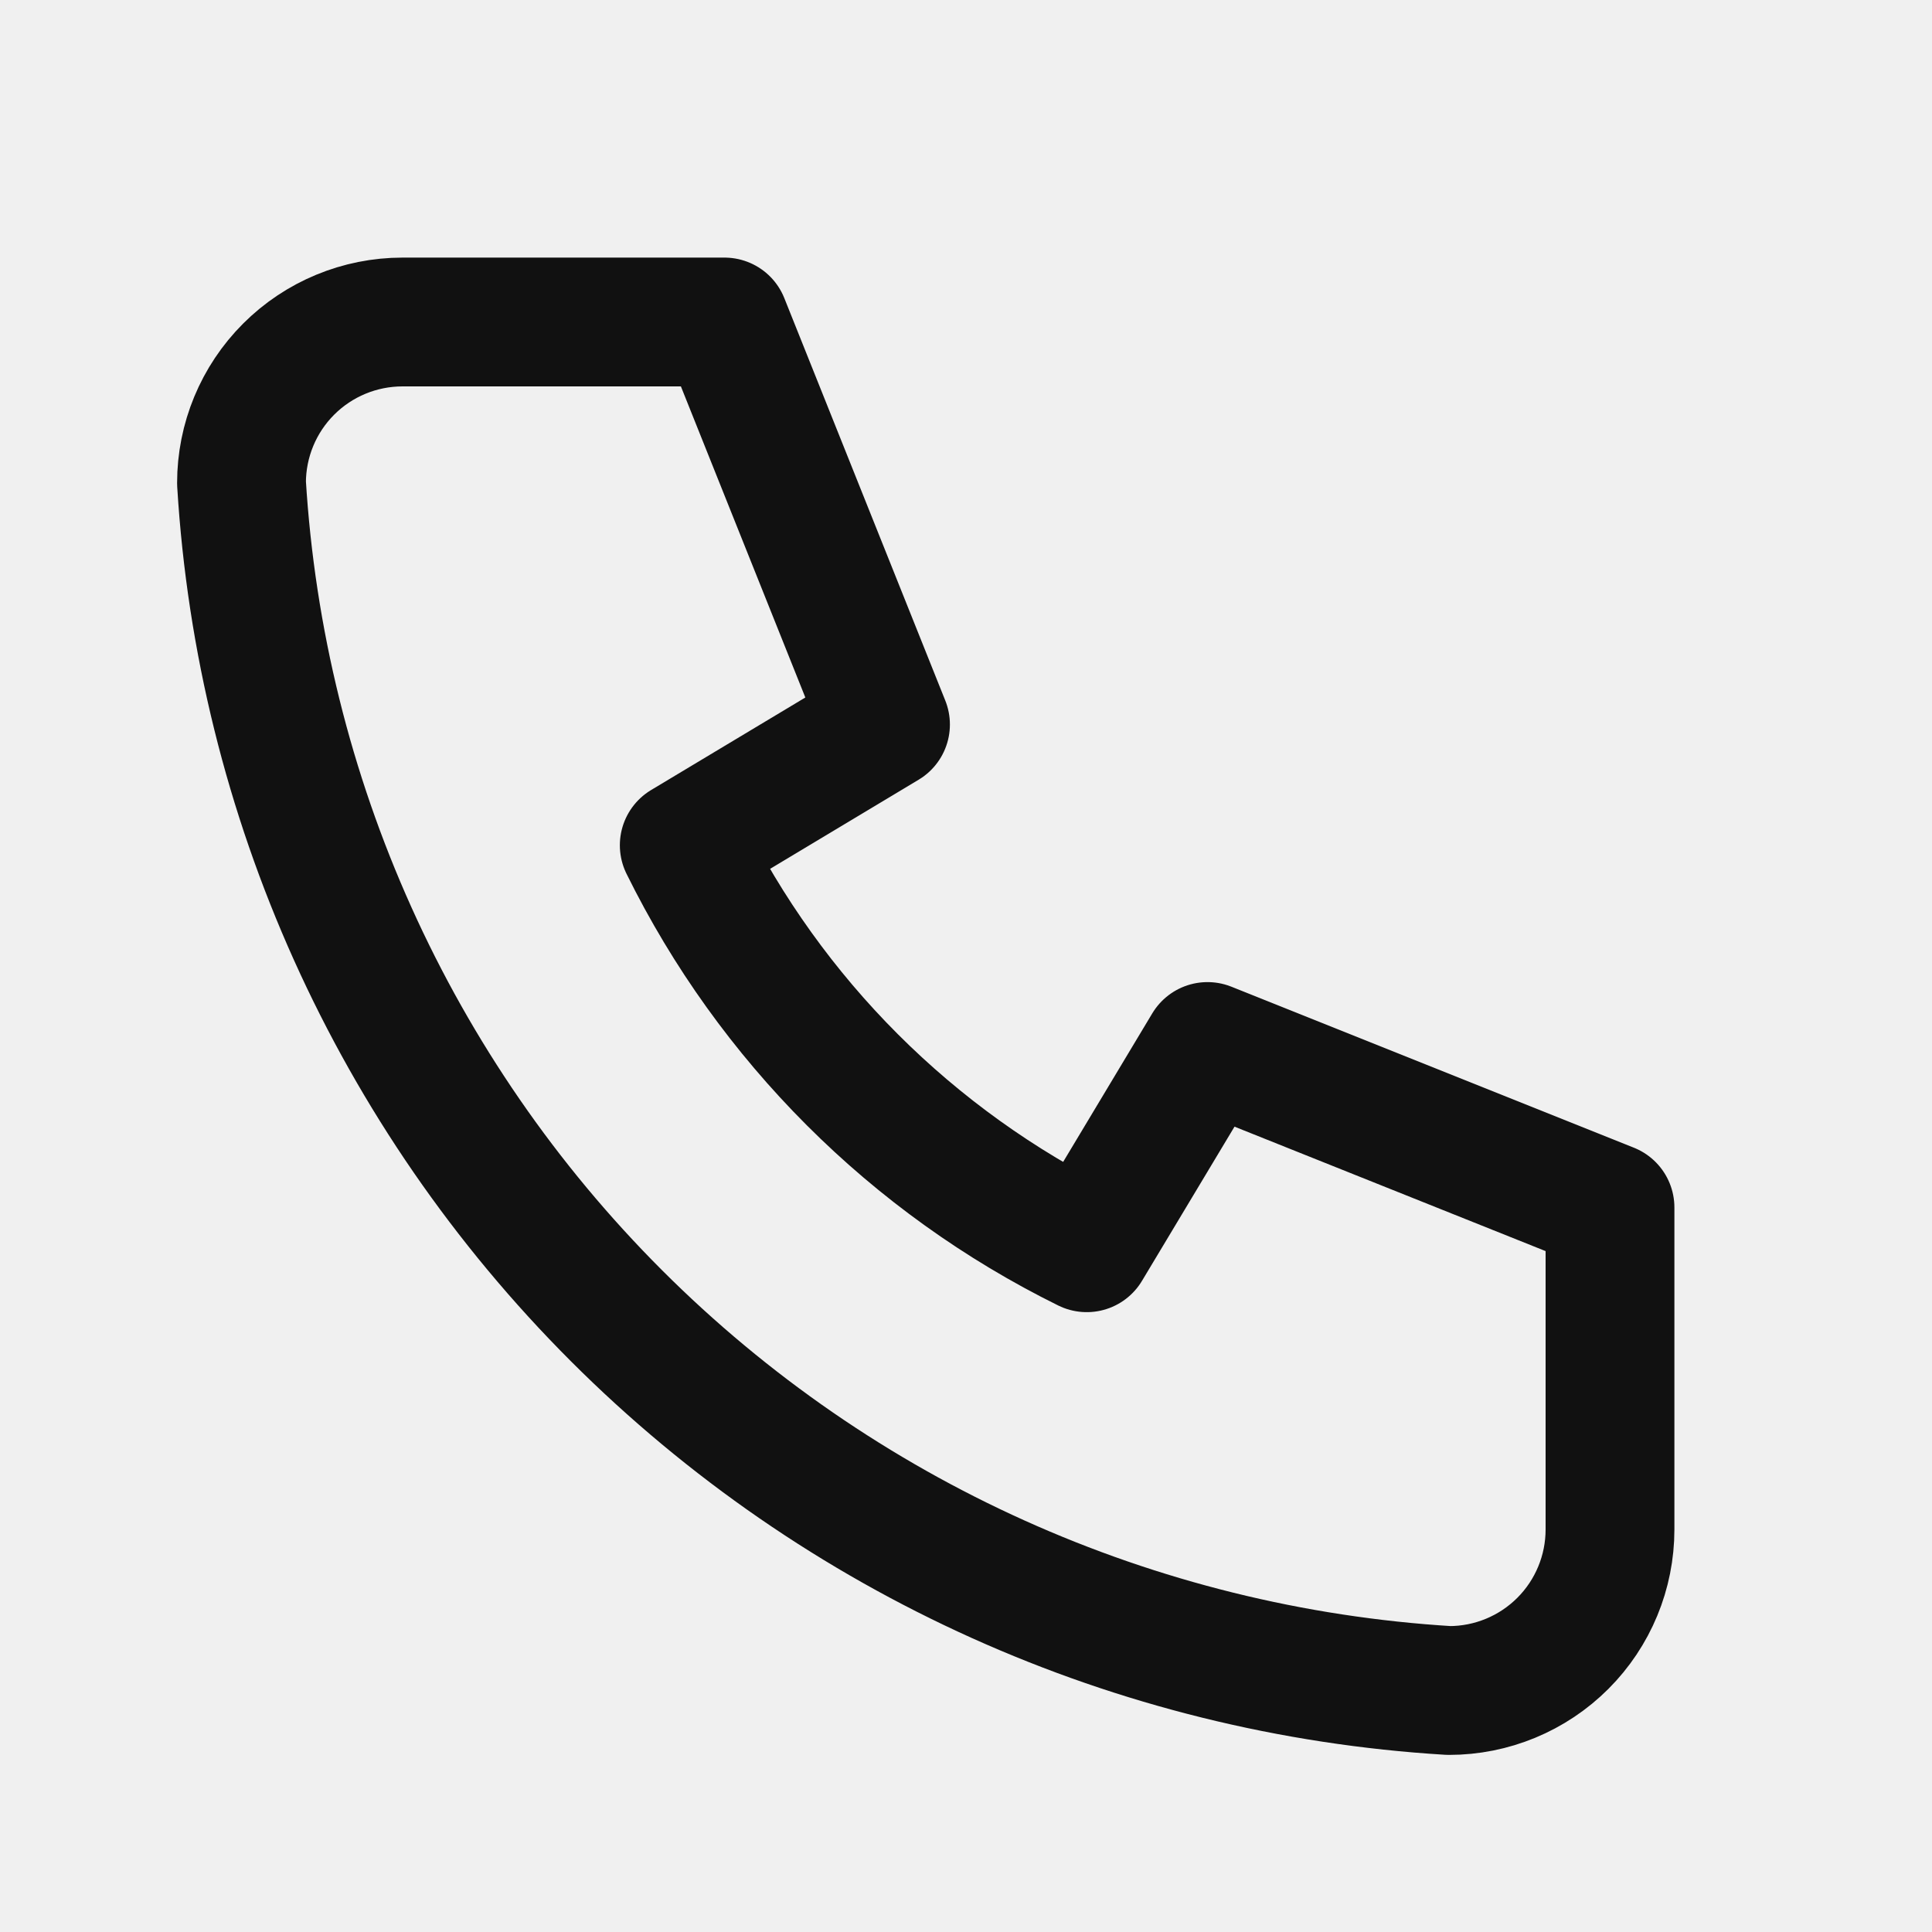
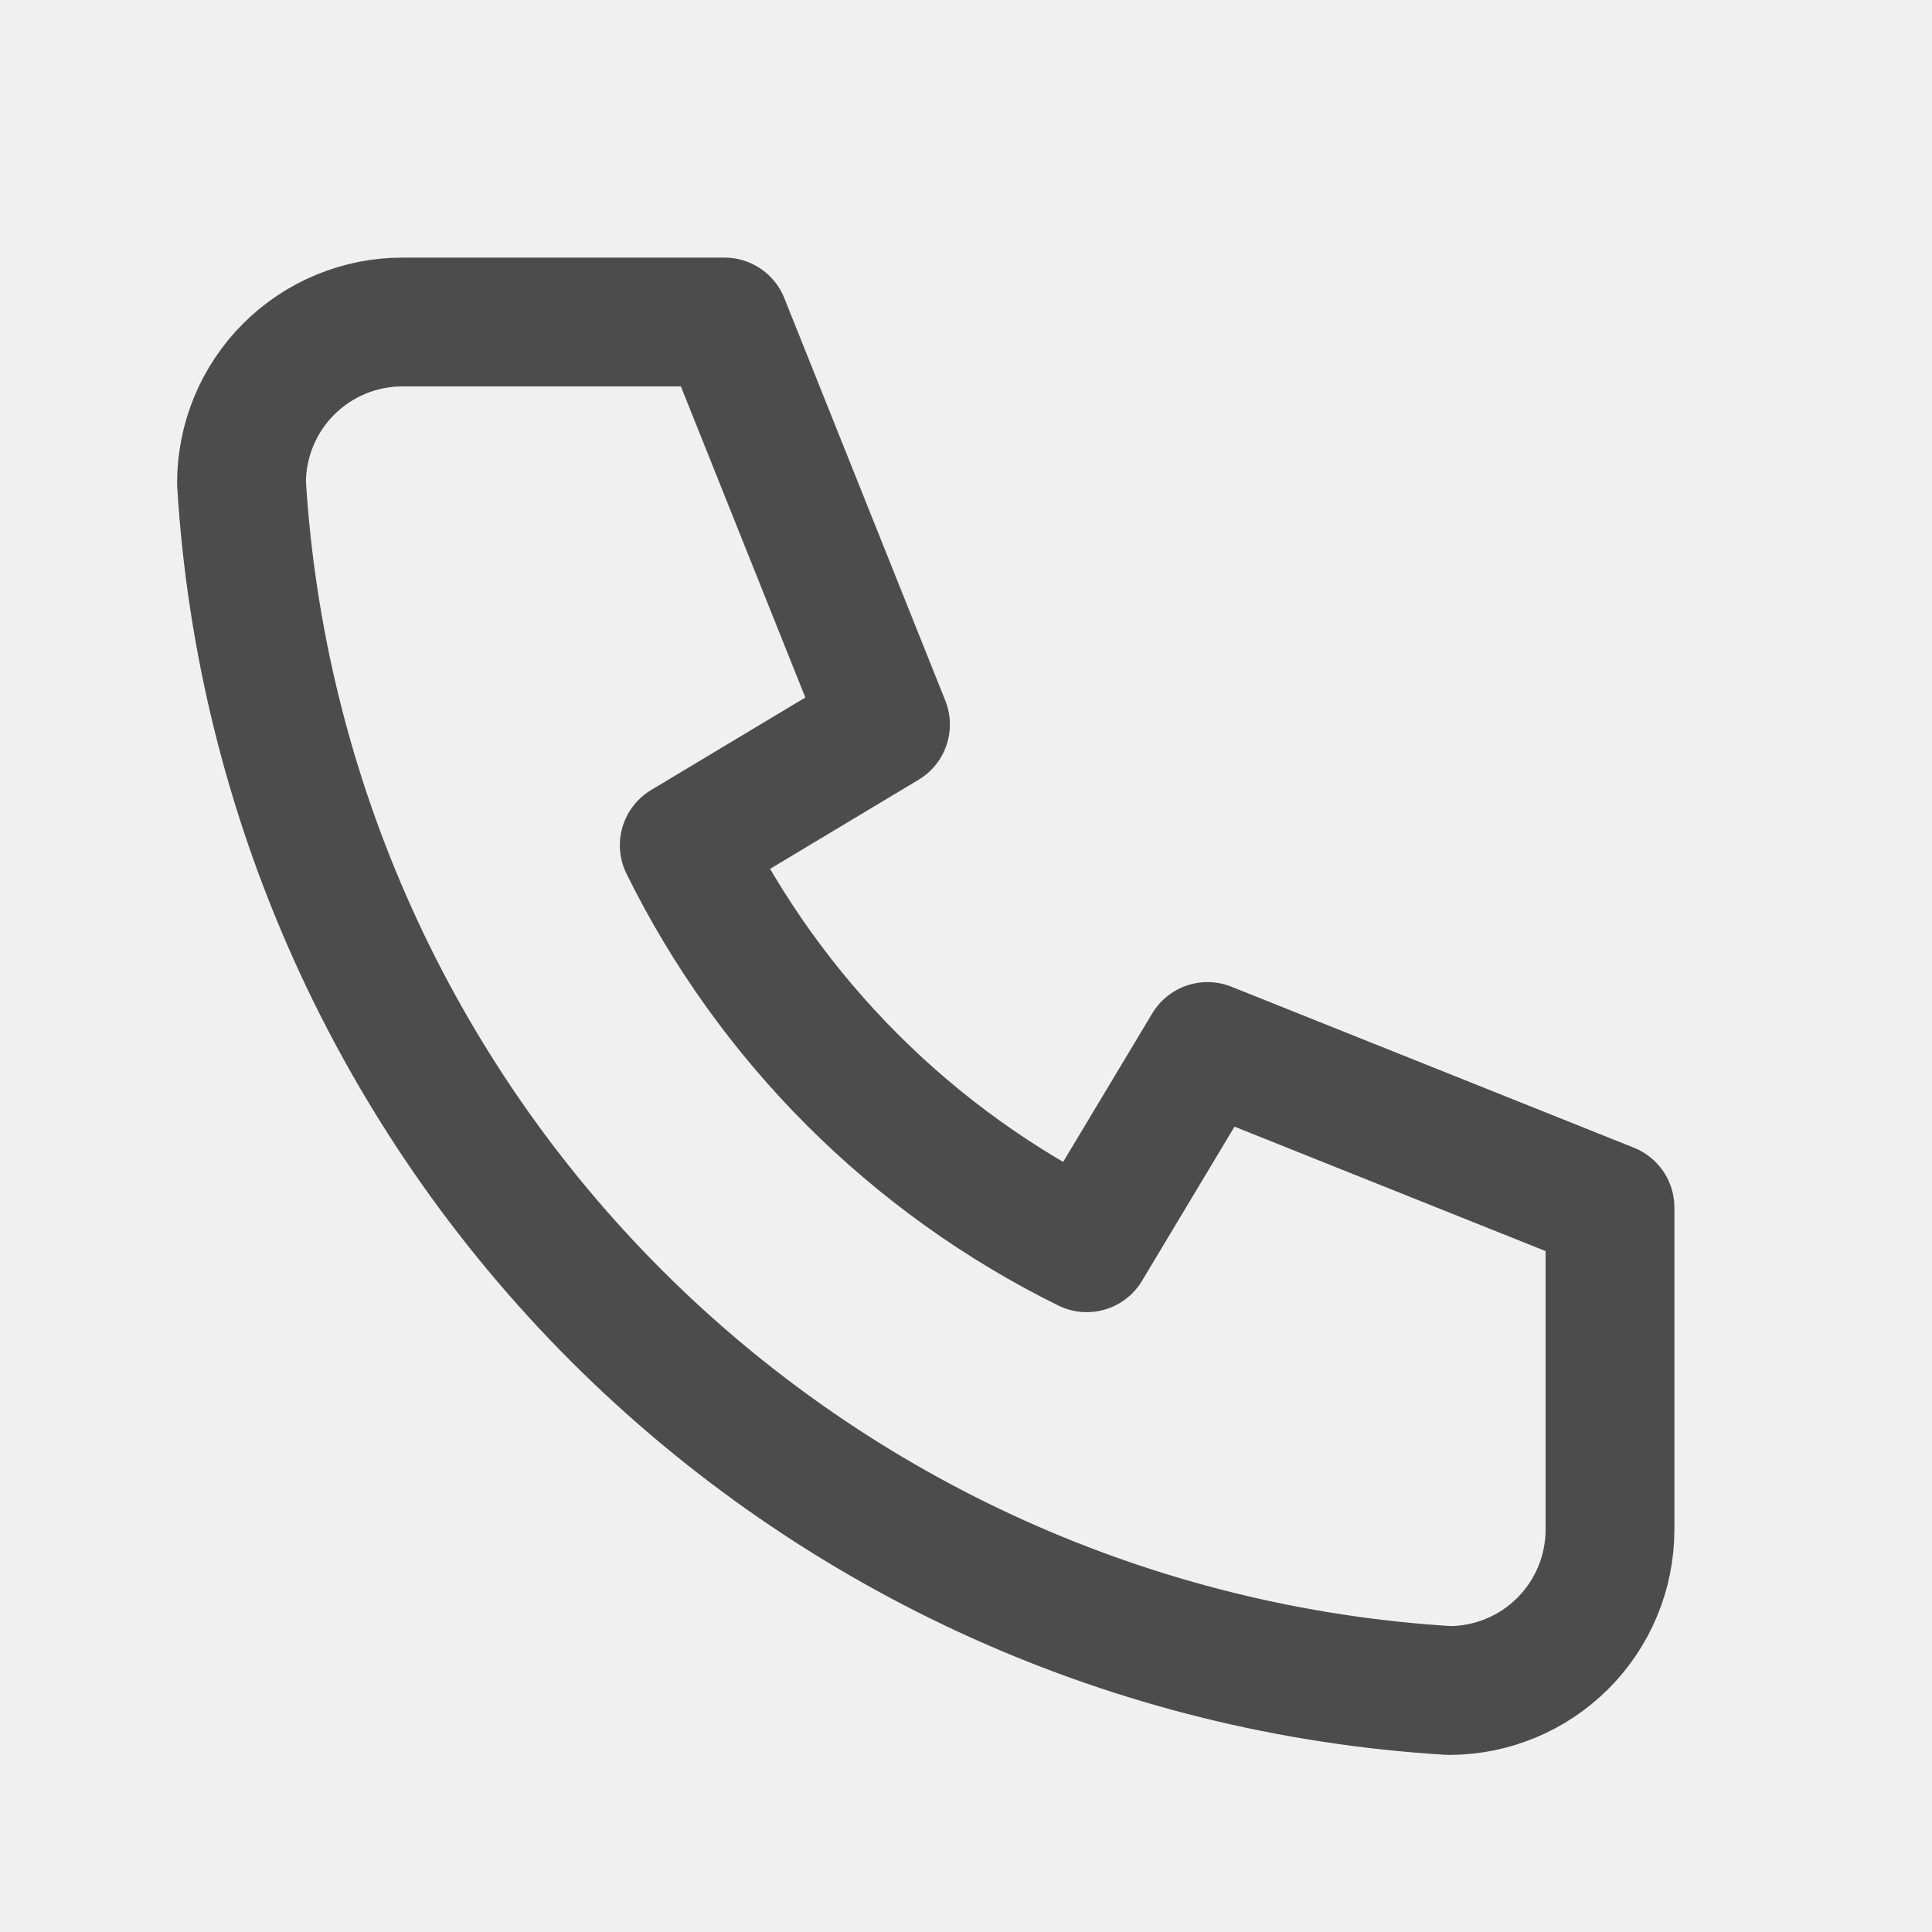
<svg xmlns="http://www.w3.org/2000/svg" width="30" height="30" viewBox="0 0 30 30" fill="none">
-   <g clip-path="url(#clip0_2869_21576)">
-     <path d="M6.25 5H11.25L13.75 11.25L10.625 13.125C11.964 15.839 14.161 18.036 16.875 19.375L18.75 16.25L25 18.75V23.75C25 24.413 24.737 25.049 24.268 25.518C23.799 25.987 23.163 26.25 22.5 26.25C17.624 25.954 13.025 23.883 9.571 20.429C6.117 16.975 4.046 12.376 3.75 7.5C3.75 6.837 4.013 6.201 4.482 5.732C4.951 5.263 5.587 5 6.25 5Z" stroke="#111111" stroke-width="2" stroke-linecap="round" stroke-linejoin="round" />
+   <g clip-path="url(#clip0_2869_39848)">
+     <path d="M6.25 5H11.25L13.75 11.25L10.625 13.125C11.964 15.839 14.161 18.036 16.875 19.375L18.75 16.25L25 18.75V23.75C25 24.413 24.737 25.049 24.268 25.518C23.799 25.987 23.163 26.25 22.5 26.25C17.624 25.954 13.025 23.883 9.571 20.429C6.117 16.975 4.046 12.376 3.75 7.5C3.75 6.837 4.013 6.201 4.482 5.732C4.951 5.263 5.587 5 6.25 5Z" stroke="#4C4C4C" stroke-width="2" stroke-linecap="round" stroke-linejoin="round" />
  </g>
  <defs>
-     <clipPath id="clip0_2869_21576">
+     <clipPath id="clip0_2869_39848">
      <rect width="30" height="30" fill="white" />
    </clipPath>
  </defs>
</svg>
